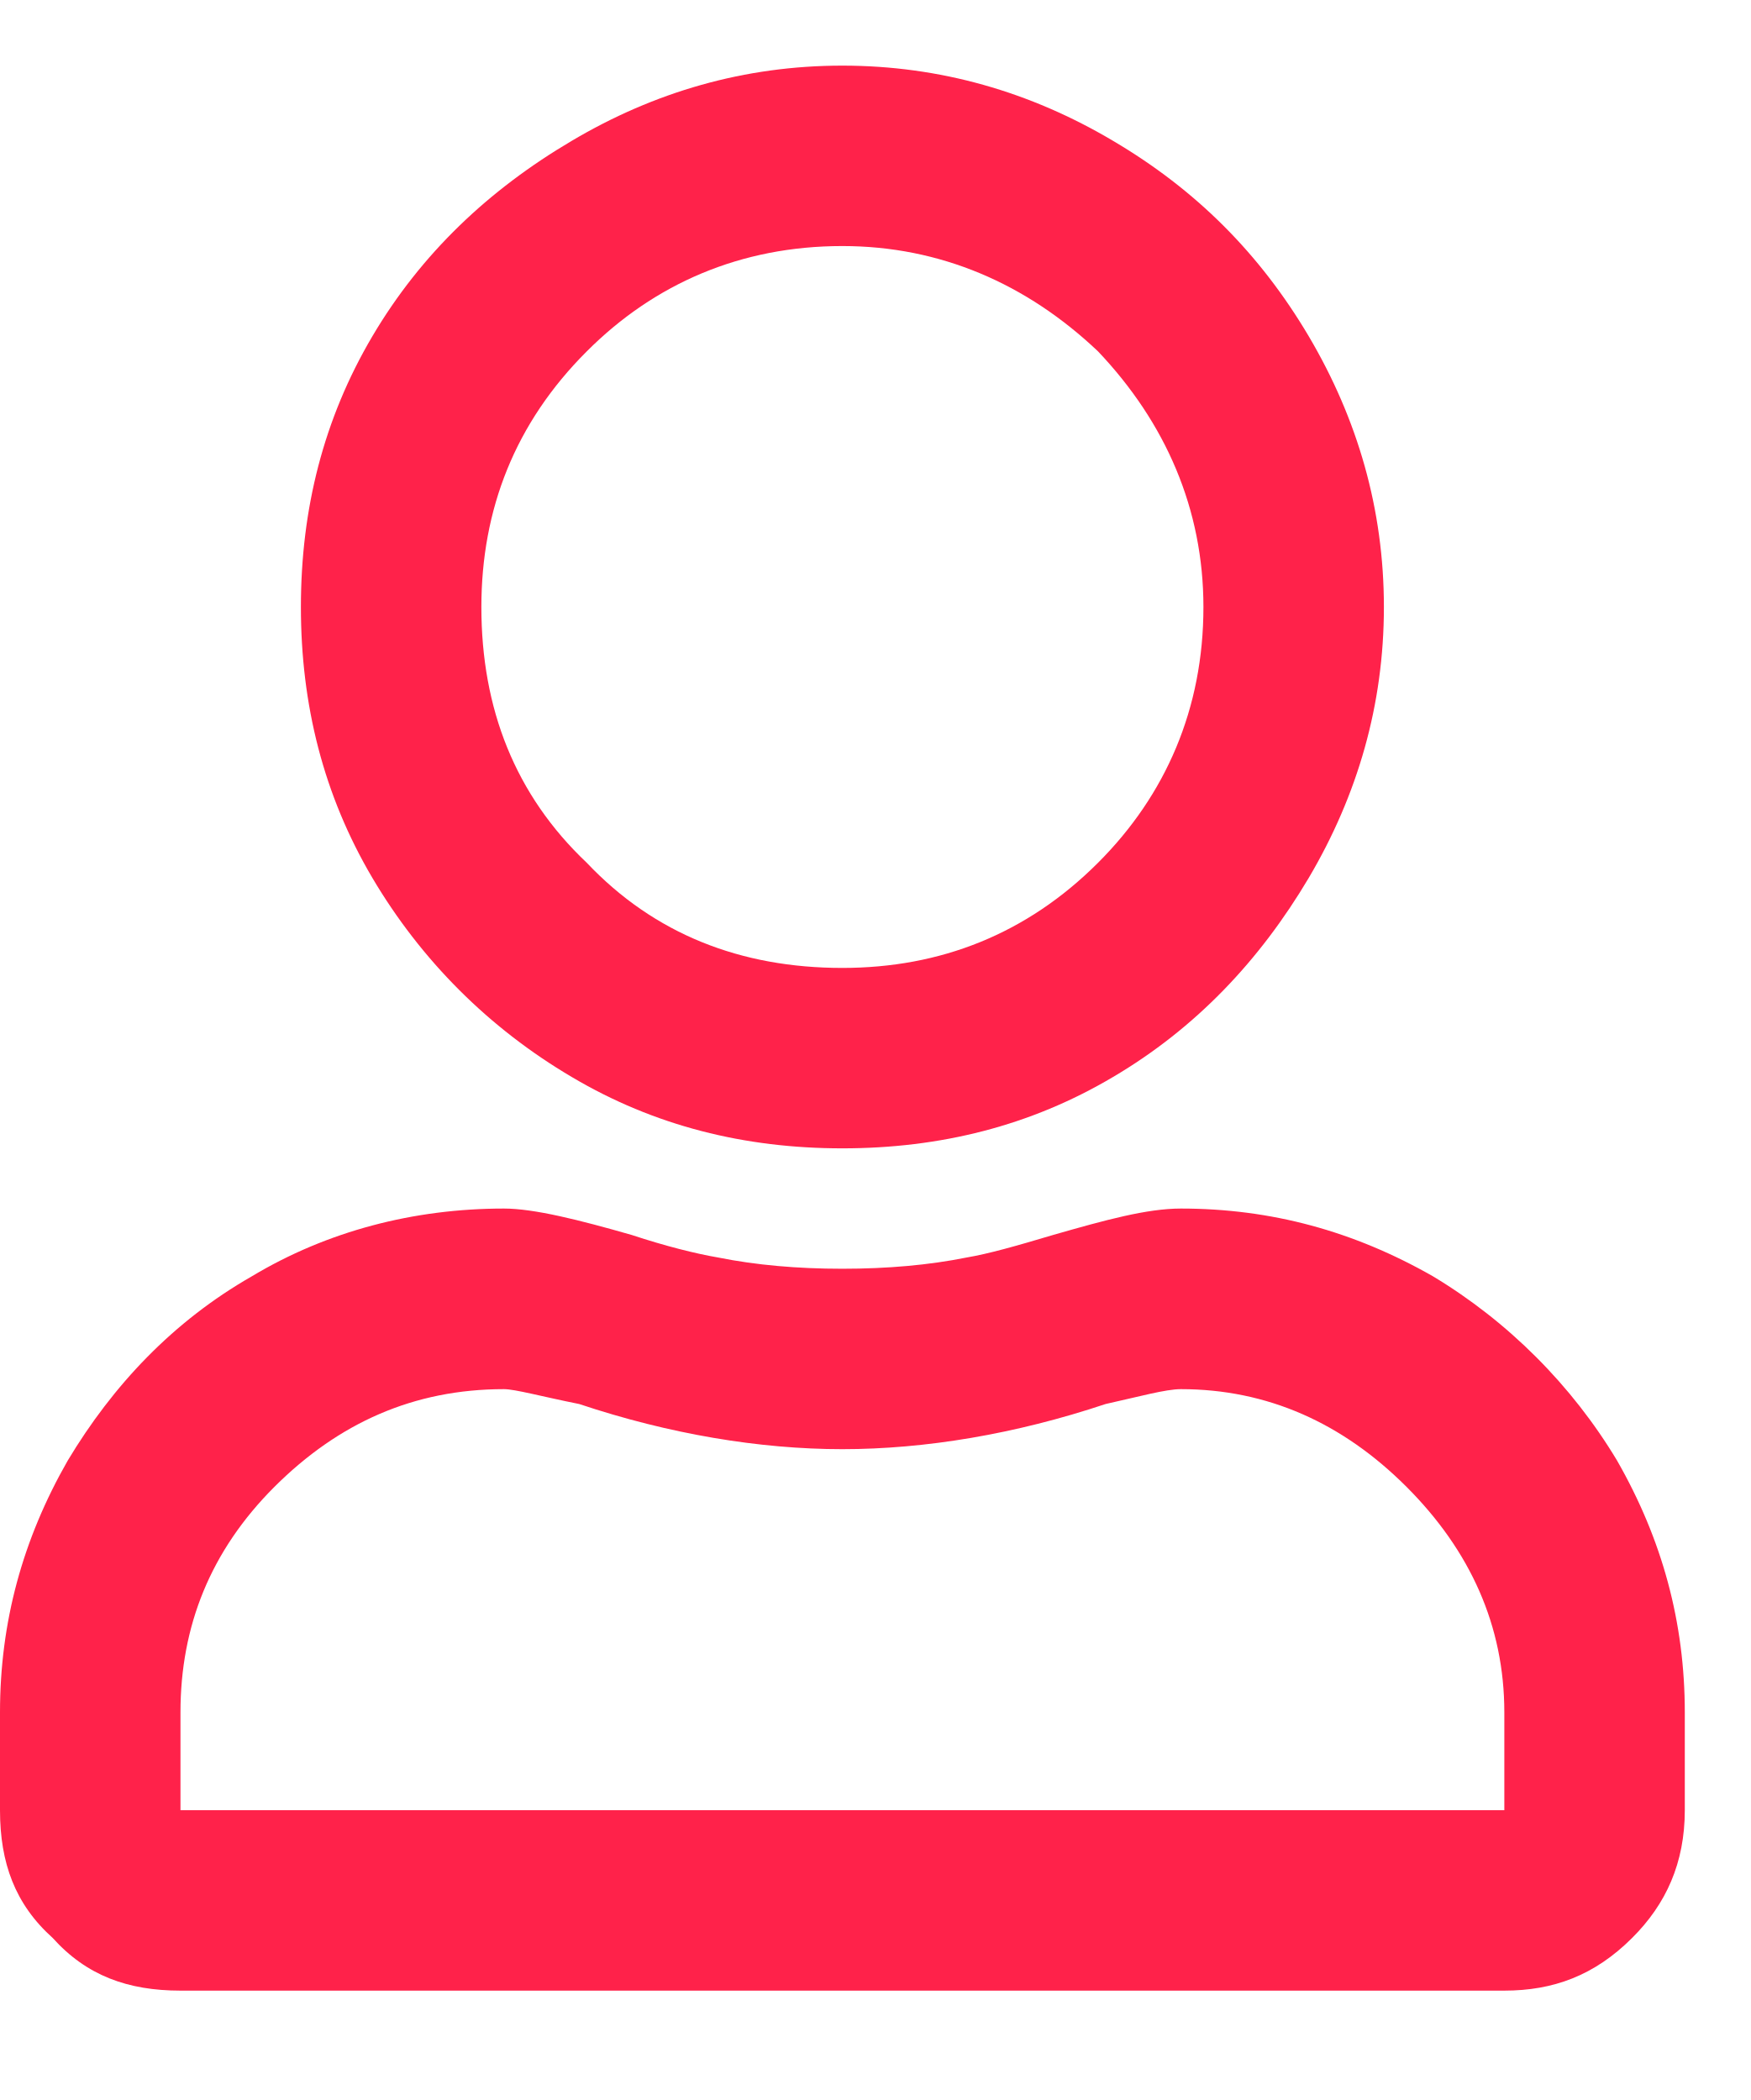
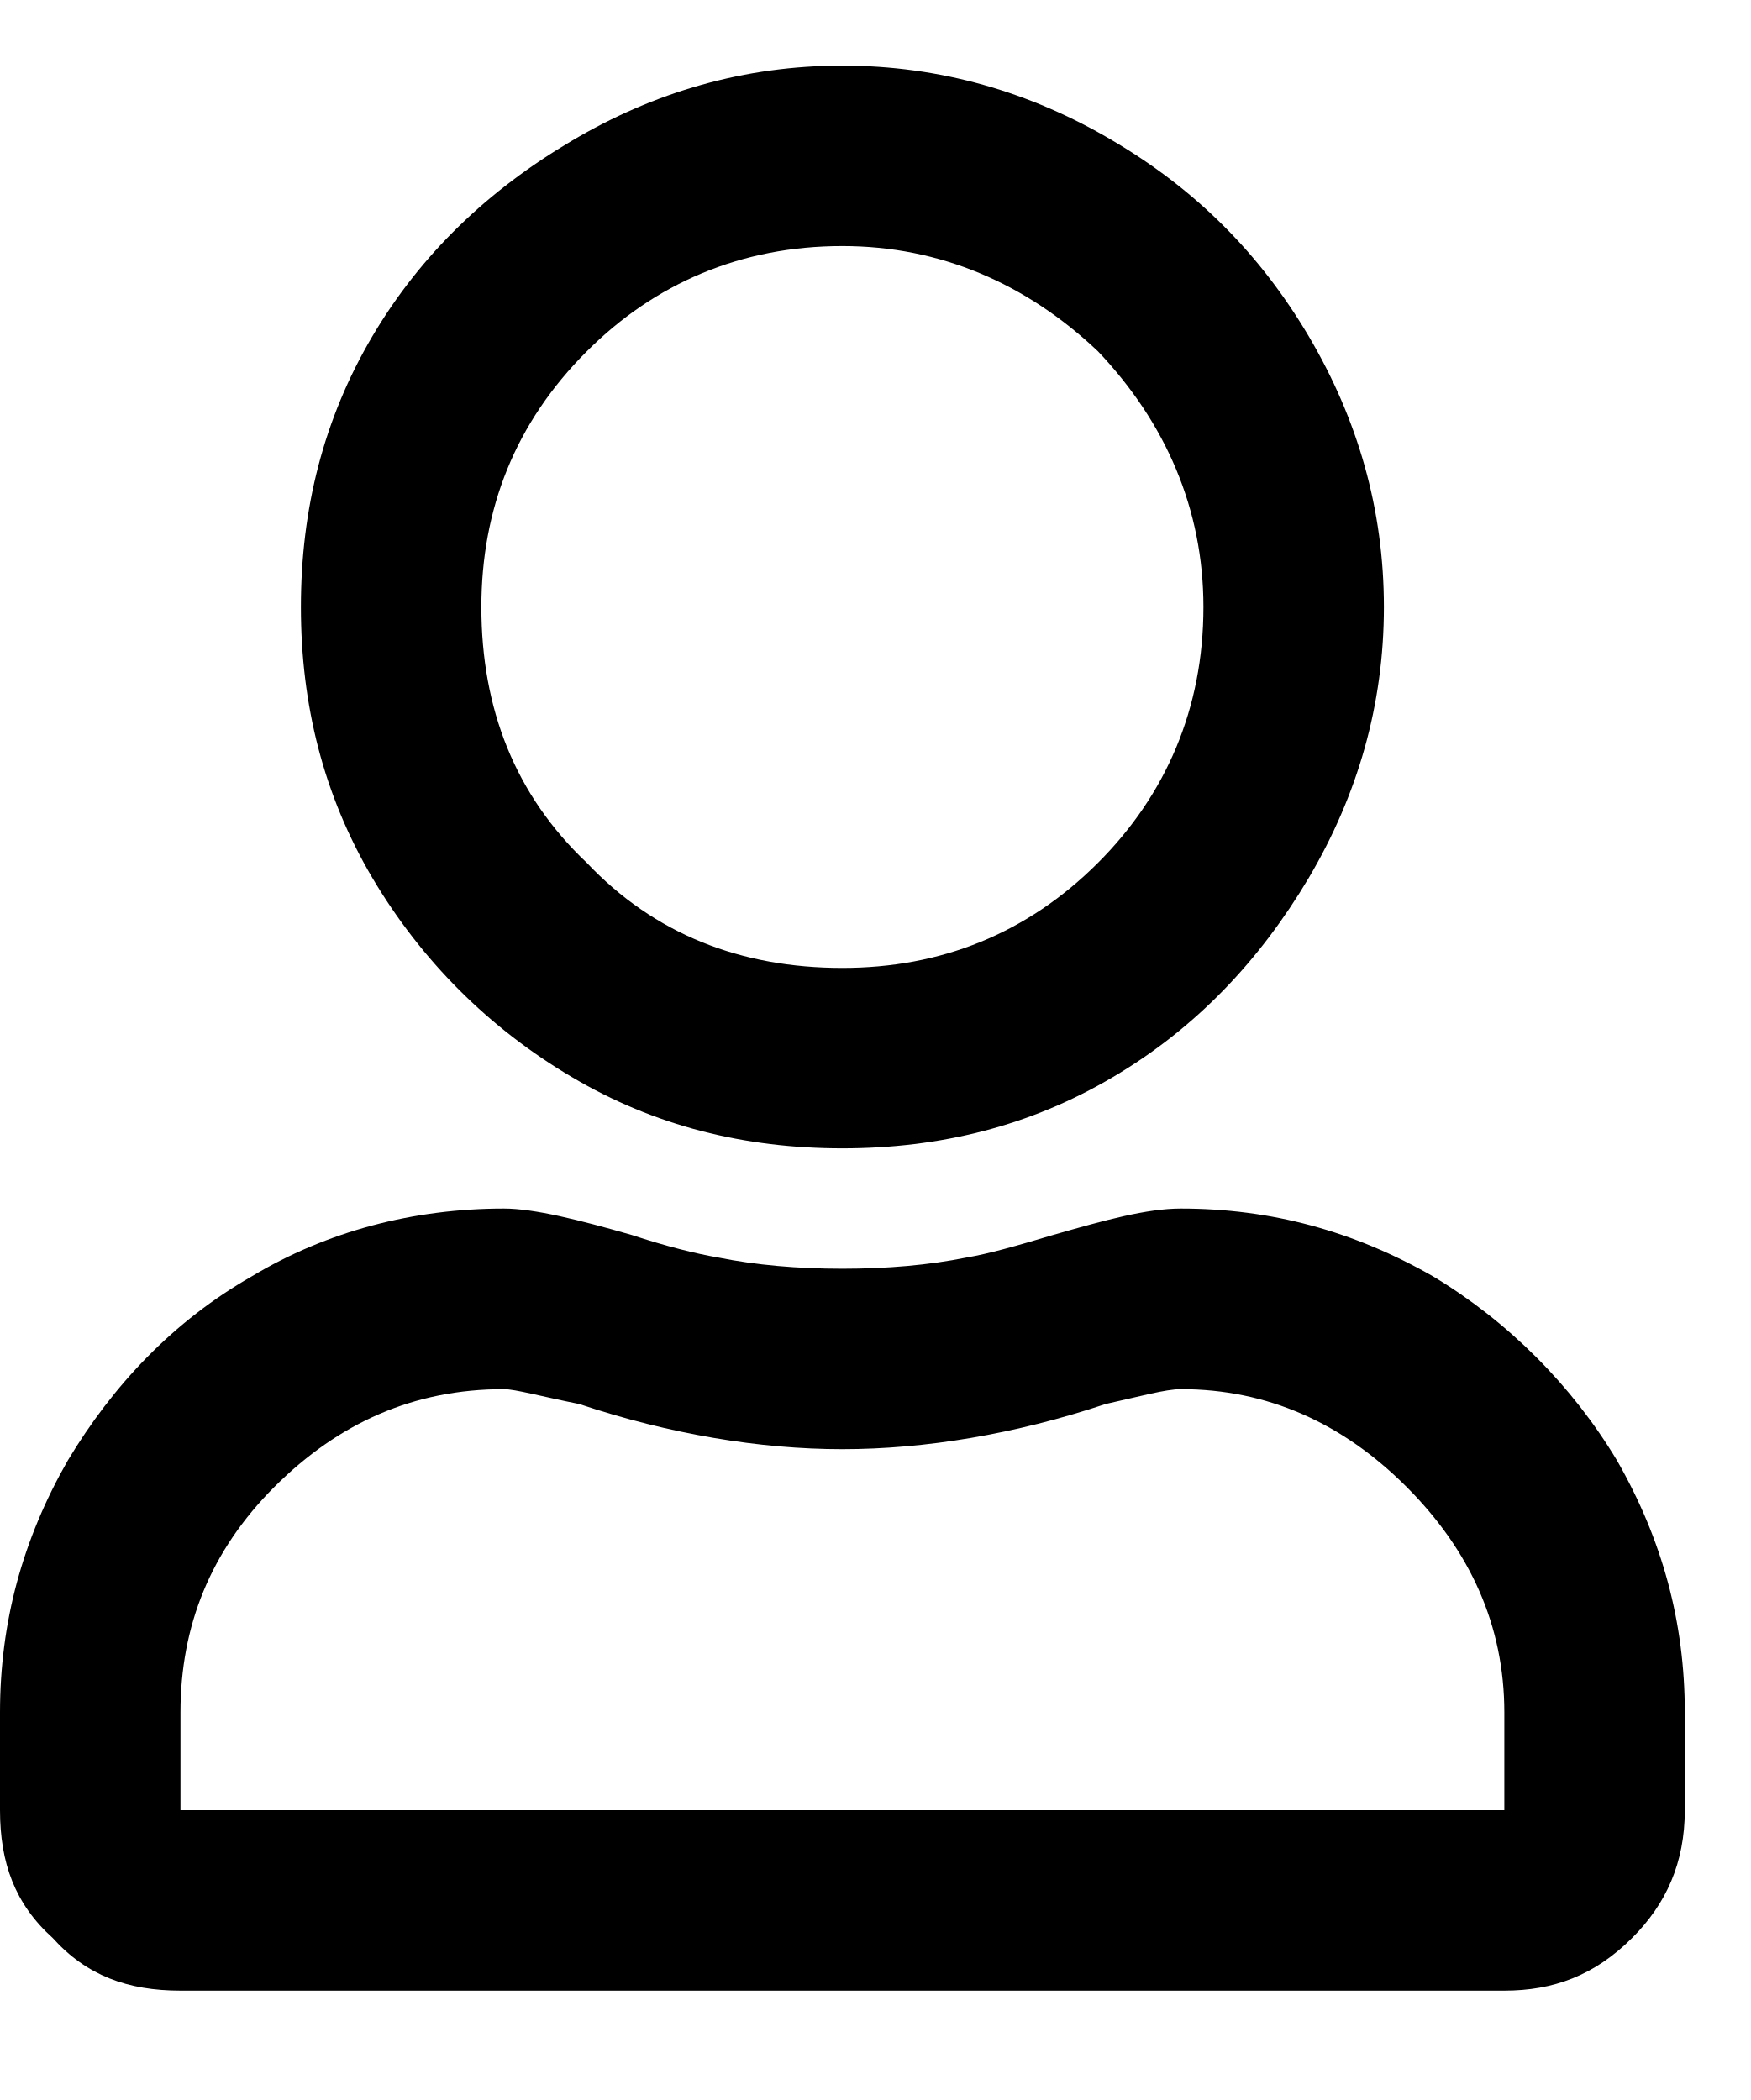
<svg xmlns="http://www.w3.org/2000/svg" width="10" height="12" viewBox="0 0 10 12" fill="none">
-   <path d="M6.746 6.906C7.262 6.906 7.734 7.035 8.186 7.293C8.615 7.551 8.98 7.916 9.238 8.346C9.496 8.797 9.625 9.27 9.625 9.785V10.344C9.625 10.645 9.518 10.881 9.324 11.074C9.109 11.289 8.873 11.375 8.594 11.375H1.031C0.73 11.375 0.494 11.289 0.301 11.074C0.086 10.881 0 10.645 0 10.344V9.785C0 9.27 0.129 8.797 0.387 8.346C0.645 7.916 0.988 7.551 1.439 7.293C1.869 7.035 2.363 6.906 2.879 6.906C3.051 6.906 3.309 6.971 3.609 7.057C3.803 7.121 3.975 7.164 4.104 7.186C4.318 7.229 4.555 7.25 4.812 7.25C5.07 7.25 5.307 7.229 5.521 7.186C5.65 7.164 5.801 7.121 6.016 7.057C6.316 6.971 6.553 6.906 6.746 6.906ZM8.594 10.344V9.785C8.594 9.291 8.4 8.861 8.035 8.496C7.67 8.131 7.24 7.938 6.746 7.938C6.66 7.938 6.51 7.98 6.316 8.023C5.801 8.195 5.285 8.281 4.812 8.281C4.34 8.281 3.824 8.195 3.309 8.023C3.094 7.98 2.943 7.938 2.879 7.938C2.363 7.938 1.934 8.131 1.568 8.496C1.203 8.861 1.031 9.291 1.031 9.785V10.344H8.594ZM4.812 6.562C4.254 6.562 3.738 6.434 3.266 6.154C2.793 5.875 2.406 5.488 2.127 5.016C1.848 4.543 1.719 4.027 1.719 3.469C1.719 2.91 1.848 2.395 2.127 1.922C2.406 1.449 2.793 1.084 3.266 0.805C3.738 0.525 4.254 0.375 4.812 0.375C5.371 0.375 5.887 0.525 6.359 0.805C6.832 1.084 7.197 1.449 7.477 1.922C7.756 2.395 7.906 2.91 7.906 3.469C7.906 4.027 7.756 4.543 7.477 5.016C7.197 5.488 6.832 5.875 6.359 6.154C5.887 6.434 5.371 6.562 4.812 6.562ZM4.812 1.406C4.232 1.406 3.738 1.621 3.352 2.008C2.943 2.416 2.75 2.91 2.75 3.469C2.75 4.049 2.943 4.543 3.352 4.93C3.738 5.338 4.232 5.531 4.812 5.531C5.371 5.531 5.865 5.338 6.273 4.93C6.66 4.543 6.875 4.049 6.875 3.469C6.875 2.91 6.66 2.416 6.273 2.008C5.865 1.621 5.371 1.406 4.812 1.406Z" fill="#FF224A" />
+   <path d="M6.746 6.906C7.262 6.906 7.734 7.035 8.186 7.293C8.615 7.551 8.98 7.916 9.238 8.346C9.496 8.797 9.625 9.27 9.625 9.785V10.344C9.625 10.645 9.518 10.881 9.324 11.074C9.109 11.289 8.873 11.375 8.594 11.375H1.031C0.73 11.375 0.494 11.289 0.301 11.074C0.086 10.881 0 10.645 0 10.344V9.785C0 9.27 0.129 8.797 0.387 8.346C0.645 7.916 0.988 7.551 1.439 7.293C1.869 7.035 2.363 6.906 2.879 6.906C3.051 6.906 3.309 6.971 3.609 7.057C3.803 7.121 3.975 7.164 4.104 7.186C4.318 7.229 4.555 7.25 4.812 7.25C5.07 7.25 5.307 7.229 5.521 7.186C5.65 7.164 5.801 7.121 6.016 7.057C6.316 6.971 6.553 6.906 6.746 6.906ZM8.594 10.344V9.785C8.594 9.291 8.4 8.861 8.035 8.496C7.67 8.131 7.24 7.938 6.746 7.938C6.66 7.938 6.51 7.98 6.316 8.023C5.801 8.195 5.285 8.281 4.812 8.281C4.34 8.281 3.824 8.195 3.309 8.023C3.094 7.98 2.943 7.938 2.879 7.938C2.363 7.938 1.934 8.131 1.568 8.496C1.203 8.861 1.031 9.291 1.031 9.785V10.344H8.594ZM4.812 6.562C4.254 6.562 3.738 6.434 3.266 6.154C2.793 5.875 2.406 5.488 2.127 5.016C1.848 4.543 1.719 4.027 1.719 3.469C1.719 2.91 1.848 2.395 2.127 1.922C2.406 1.449 2.793 1.084 3.266 0.805C3.738 0.525 4.254 0.375 4.812 0.375C5.371 0.375 5.887 0.525 6.359 0.805C6.832 1.084 7.197 1.449 7.477 1.922C7.756 2.395 7.906 2.91 7.906 3.469C7.906 4.027 7.756 4.543 7.477 5.016C7.197 5.488 6.832 5.875 6.359 6.154C5.887 6.434 5.371 6.562 4.812 6.562ZM4.812 1.406C4.232 1.406 3.738 1.621 3.352 2.008C2.943 2.416 2.75 2.91 2.75 3.469C2.75 4.049 2.943 4.543 3.352 4.93C3.738 5.338 4.232 5.531 4.812 5.531C5.371 5.531 5.865 5.338 6.273 4.93C6.66 4.543 6.875 4.049 6.875 3.469C6.875 2.91 6.66 2.416 6.273 2.008C5.865 1.621 5.371 1.406 4.812 1.406Z" fill="currentColor" />
</svg>
